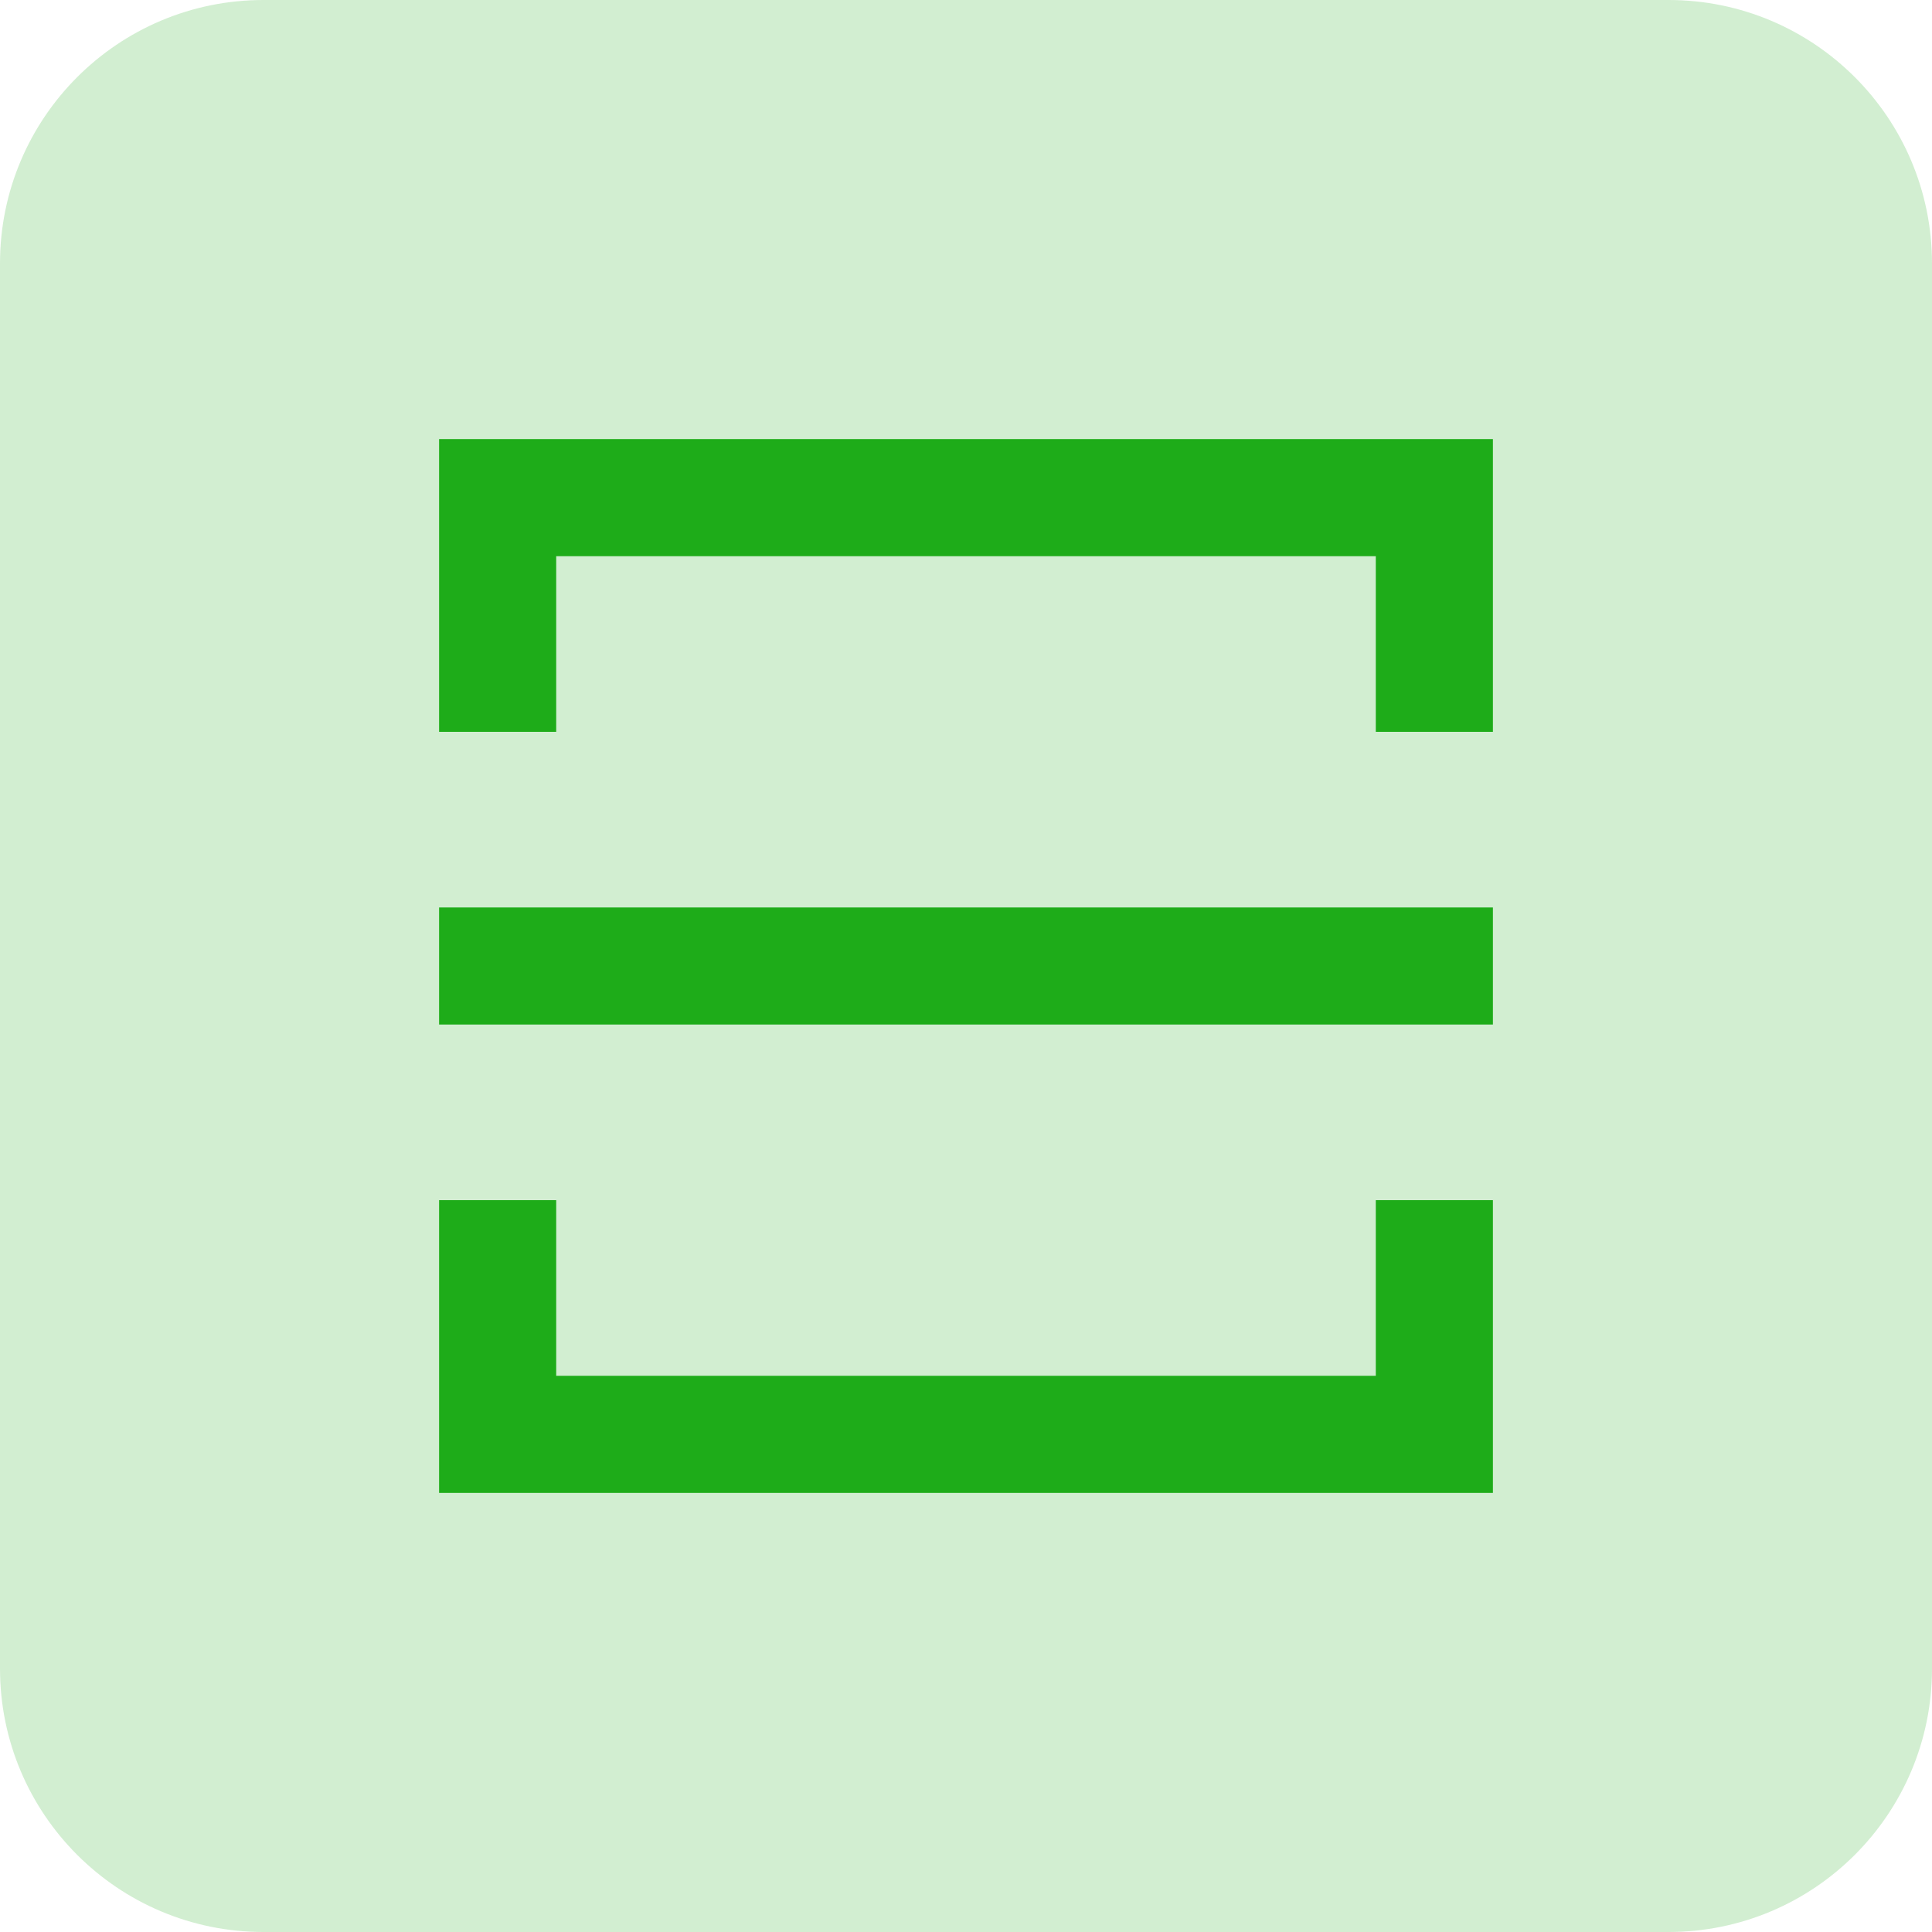
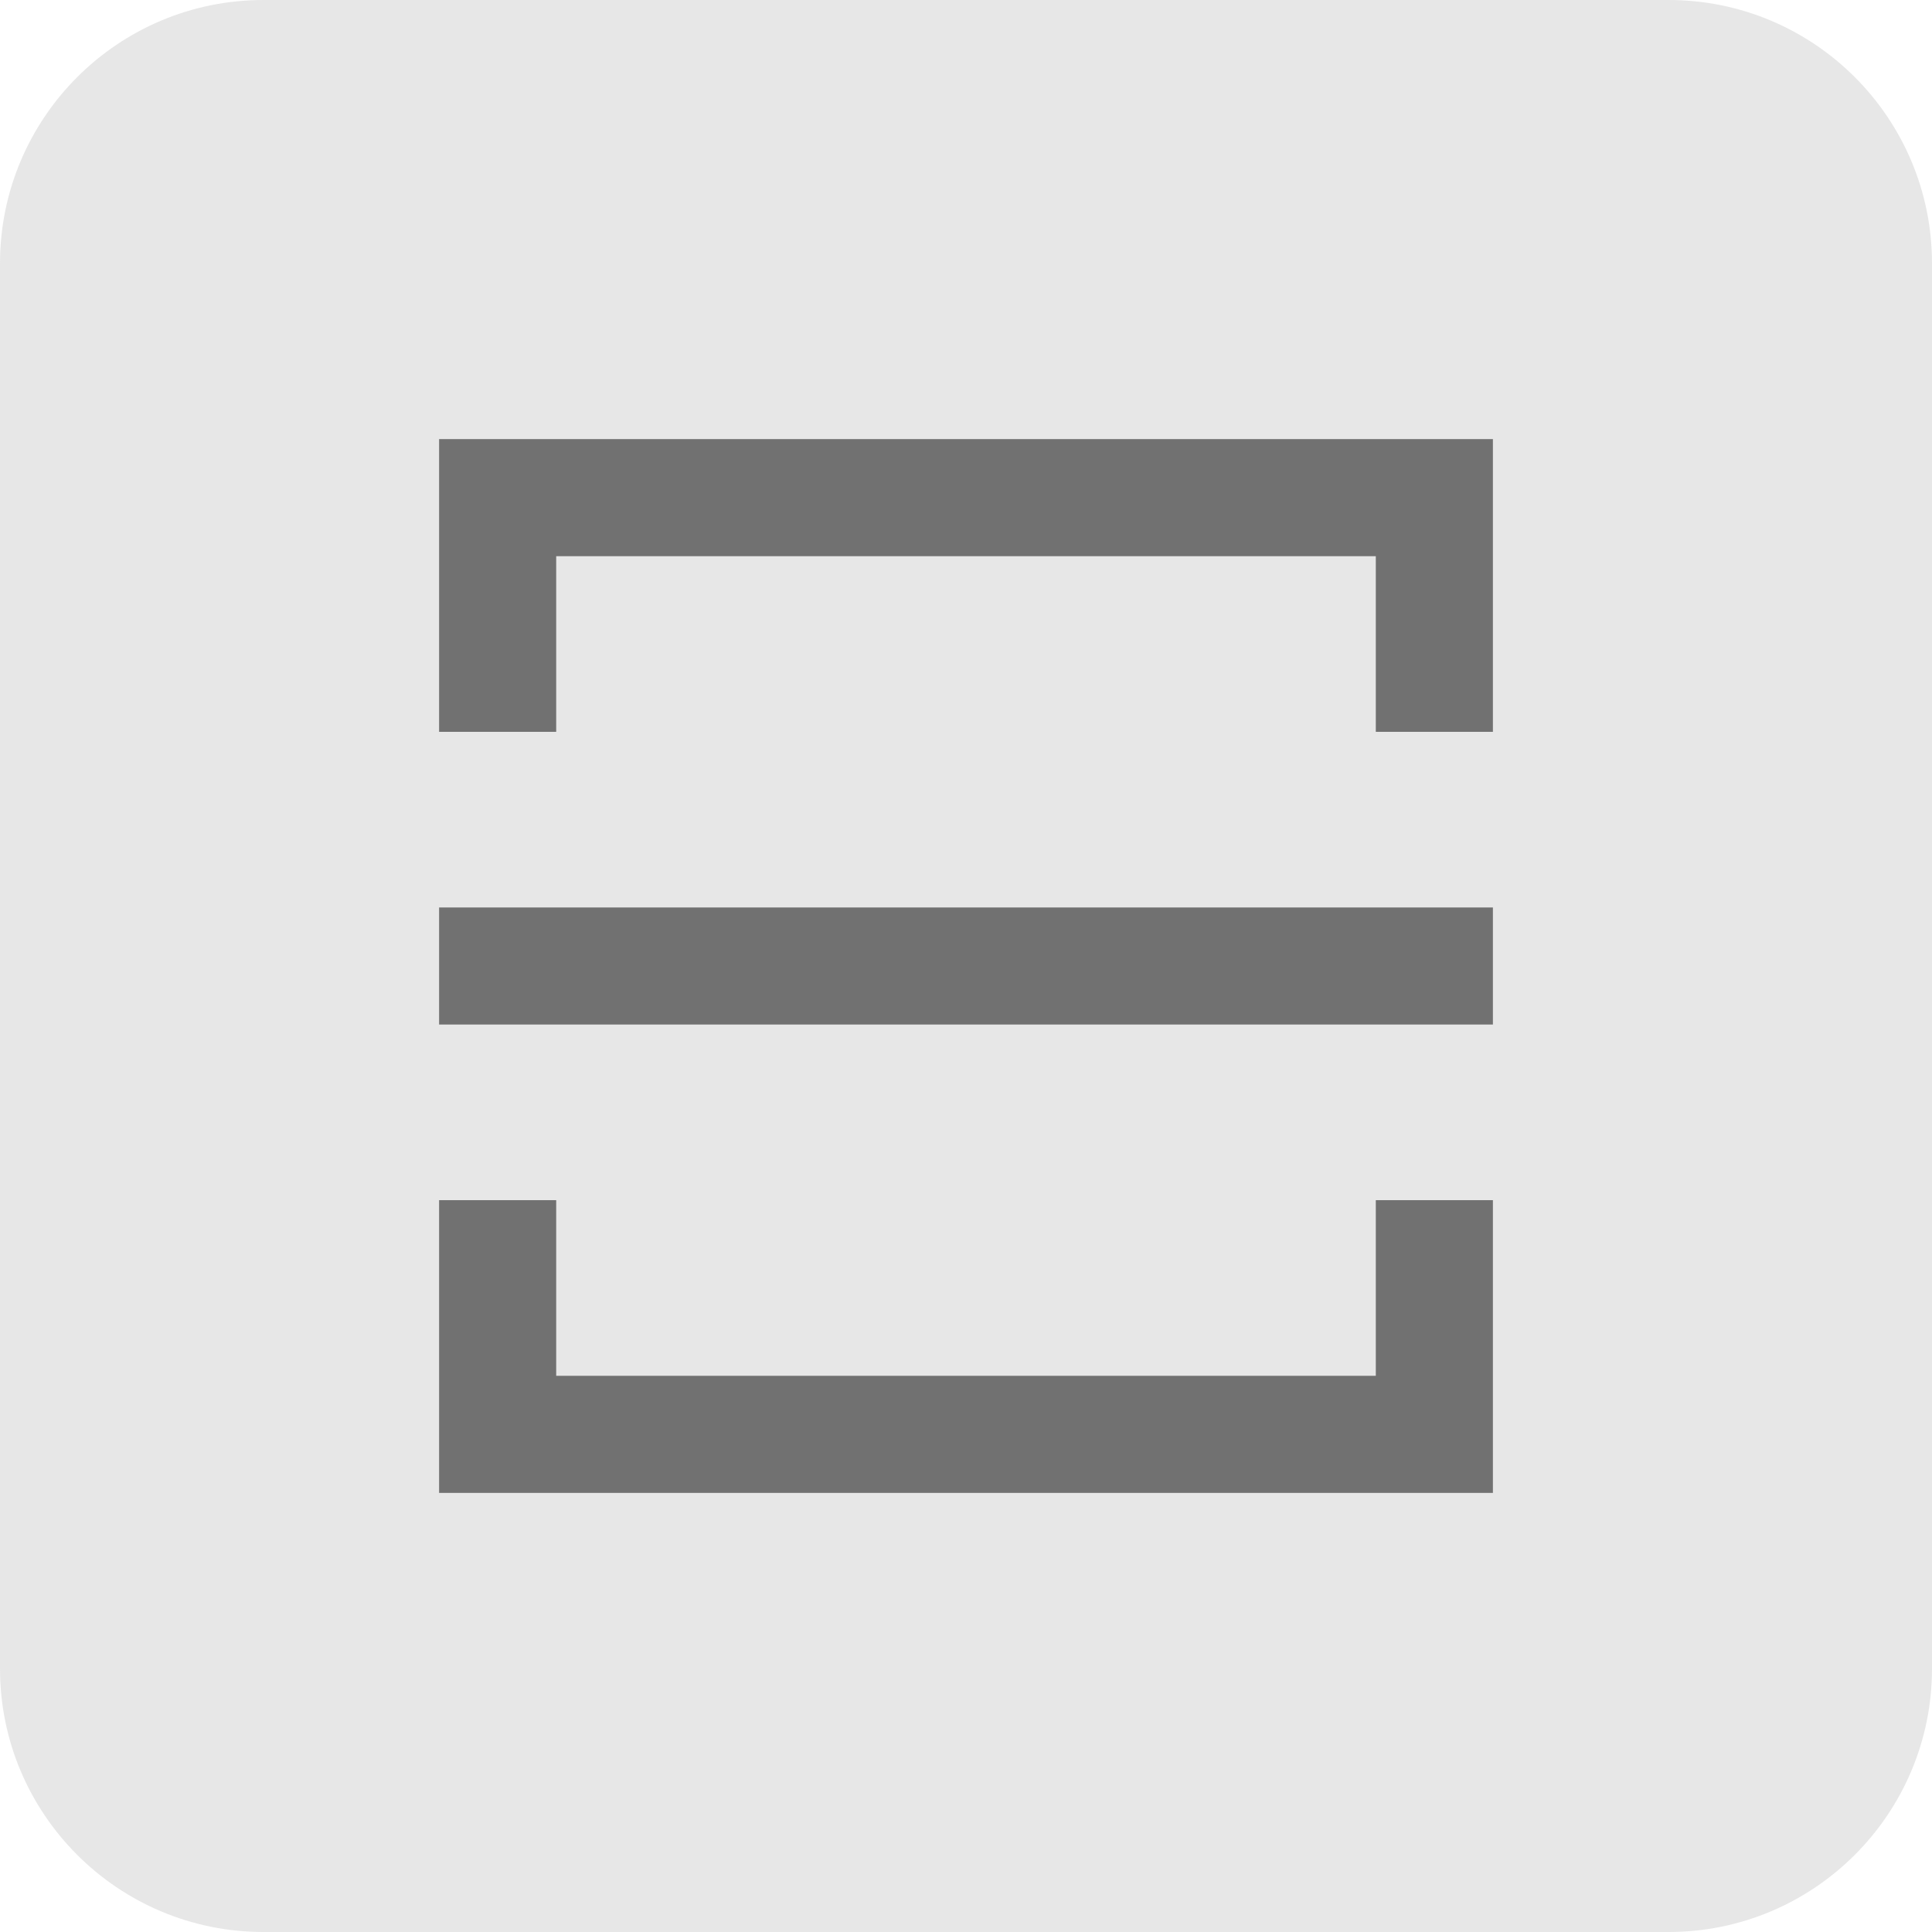
<svg xmlns="http://www.w3.org/2000/svg" width="44" height="44" viewBox="0 0 44 44" fill="none">
-   <rect width="44" height="44" rx="6" fill="#1EAC19" fill-opacity="0.2" />
-   <path d="M34 27.333V34H10V27.333H12.667V31.333H31.333V27.333H34ZM10 20.667H34V23.333H10V20.667ZM34 16.667H31.333V12.667H12.667V16.667H10V10H34V16.667Z" fill="#1EAC19" />
+   <rect width="44" height="44" rx="6" fill="#8A8A8A" fill-opacity="0.2" />
+   <path d="M34 27.333V34H10V27.333H12.667V31.333H31.333V27.333H34ZM10 20.667H34V23.333H10V20.667ZM34 16.667H31.333V12.667H12.667V16.667H10V10H34V16.667Z" fill="#717171" />
</svg>
